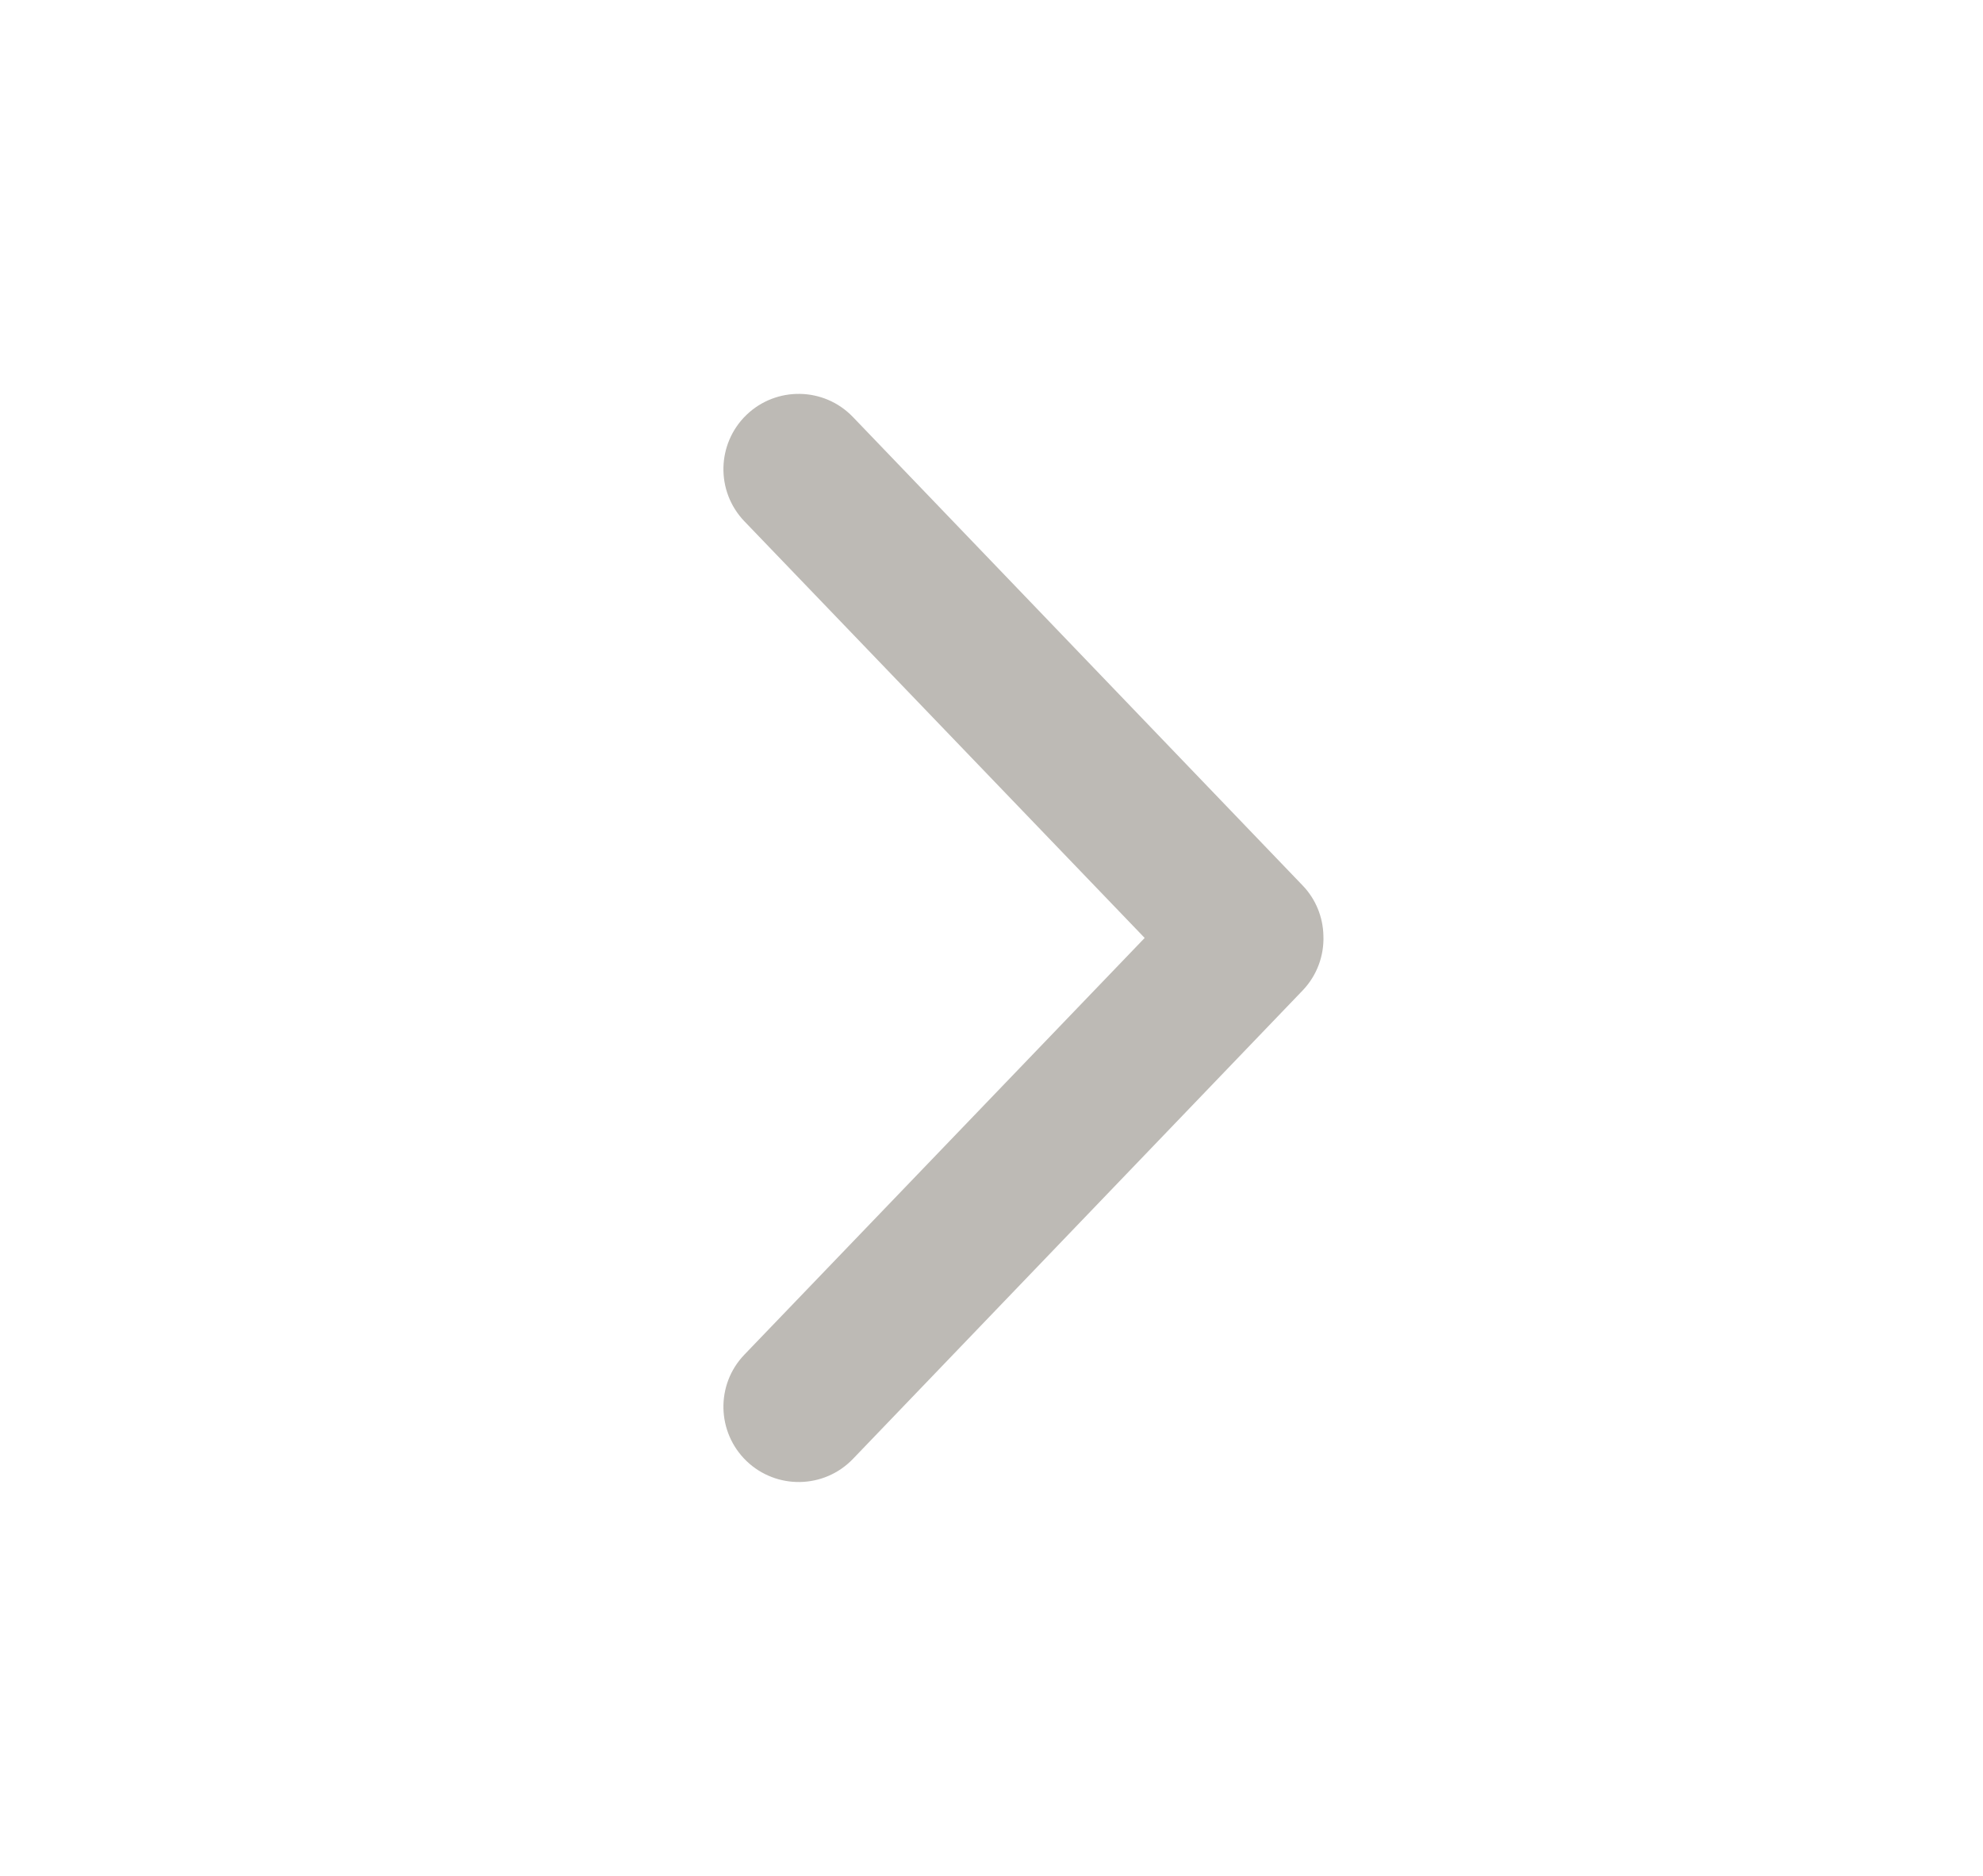
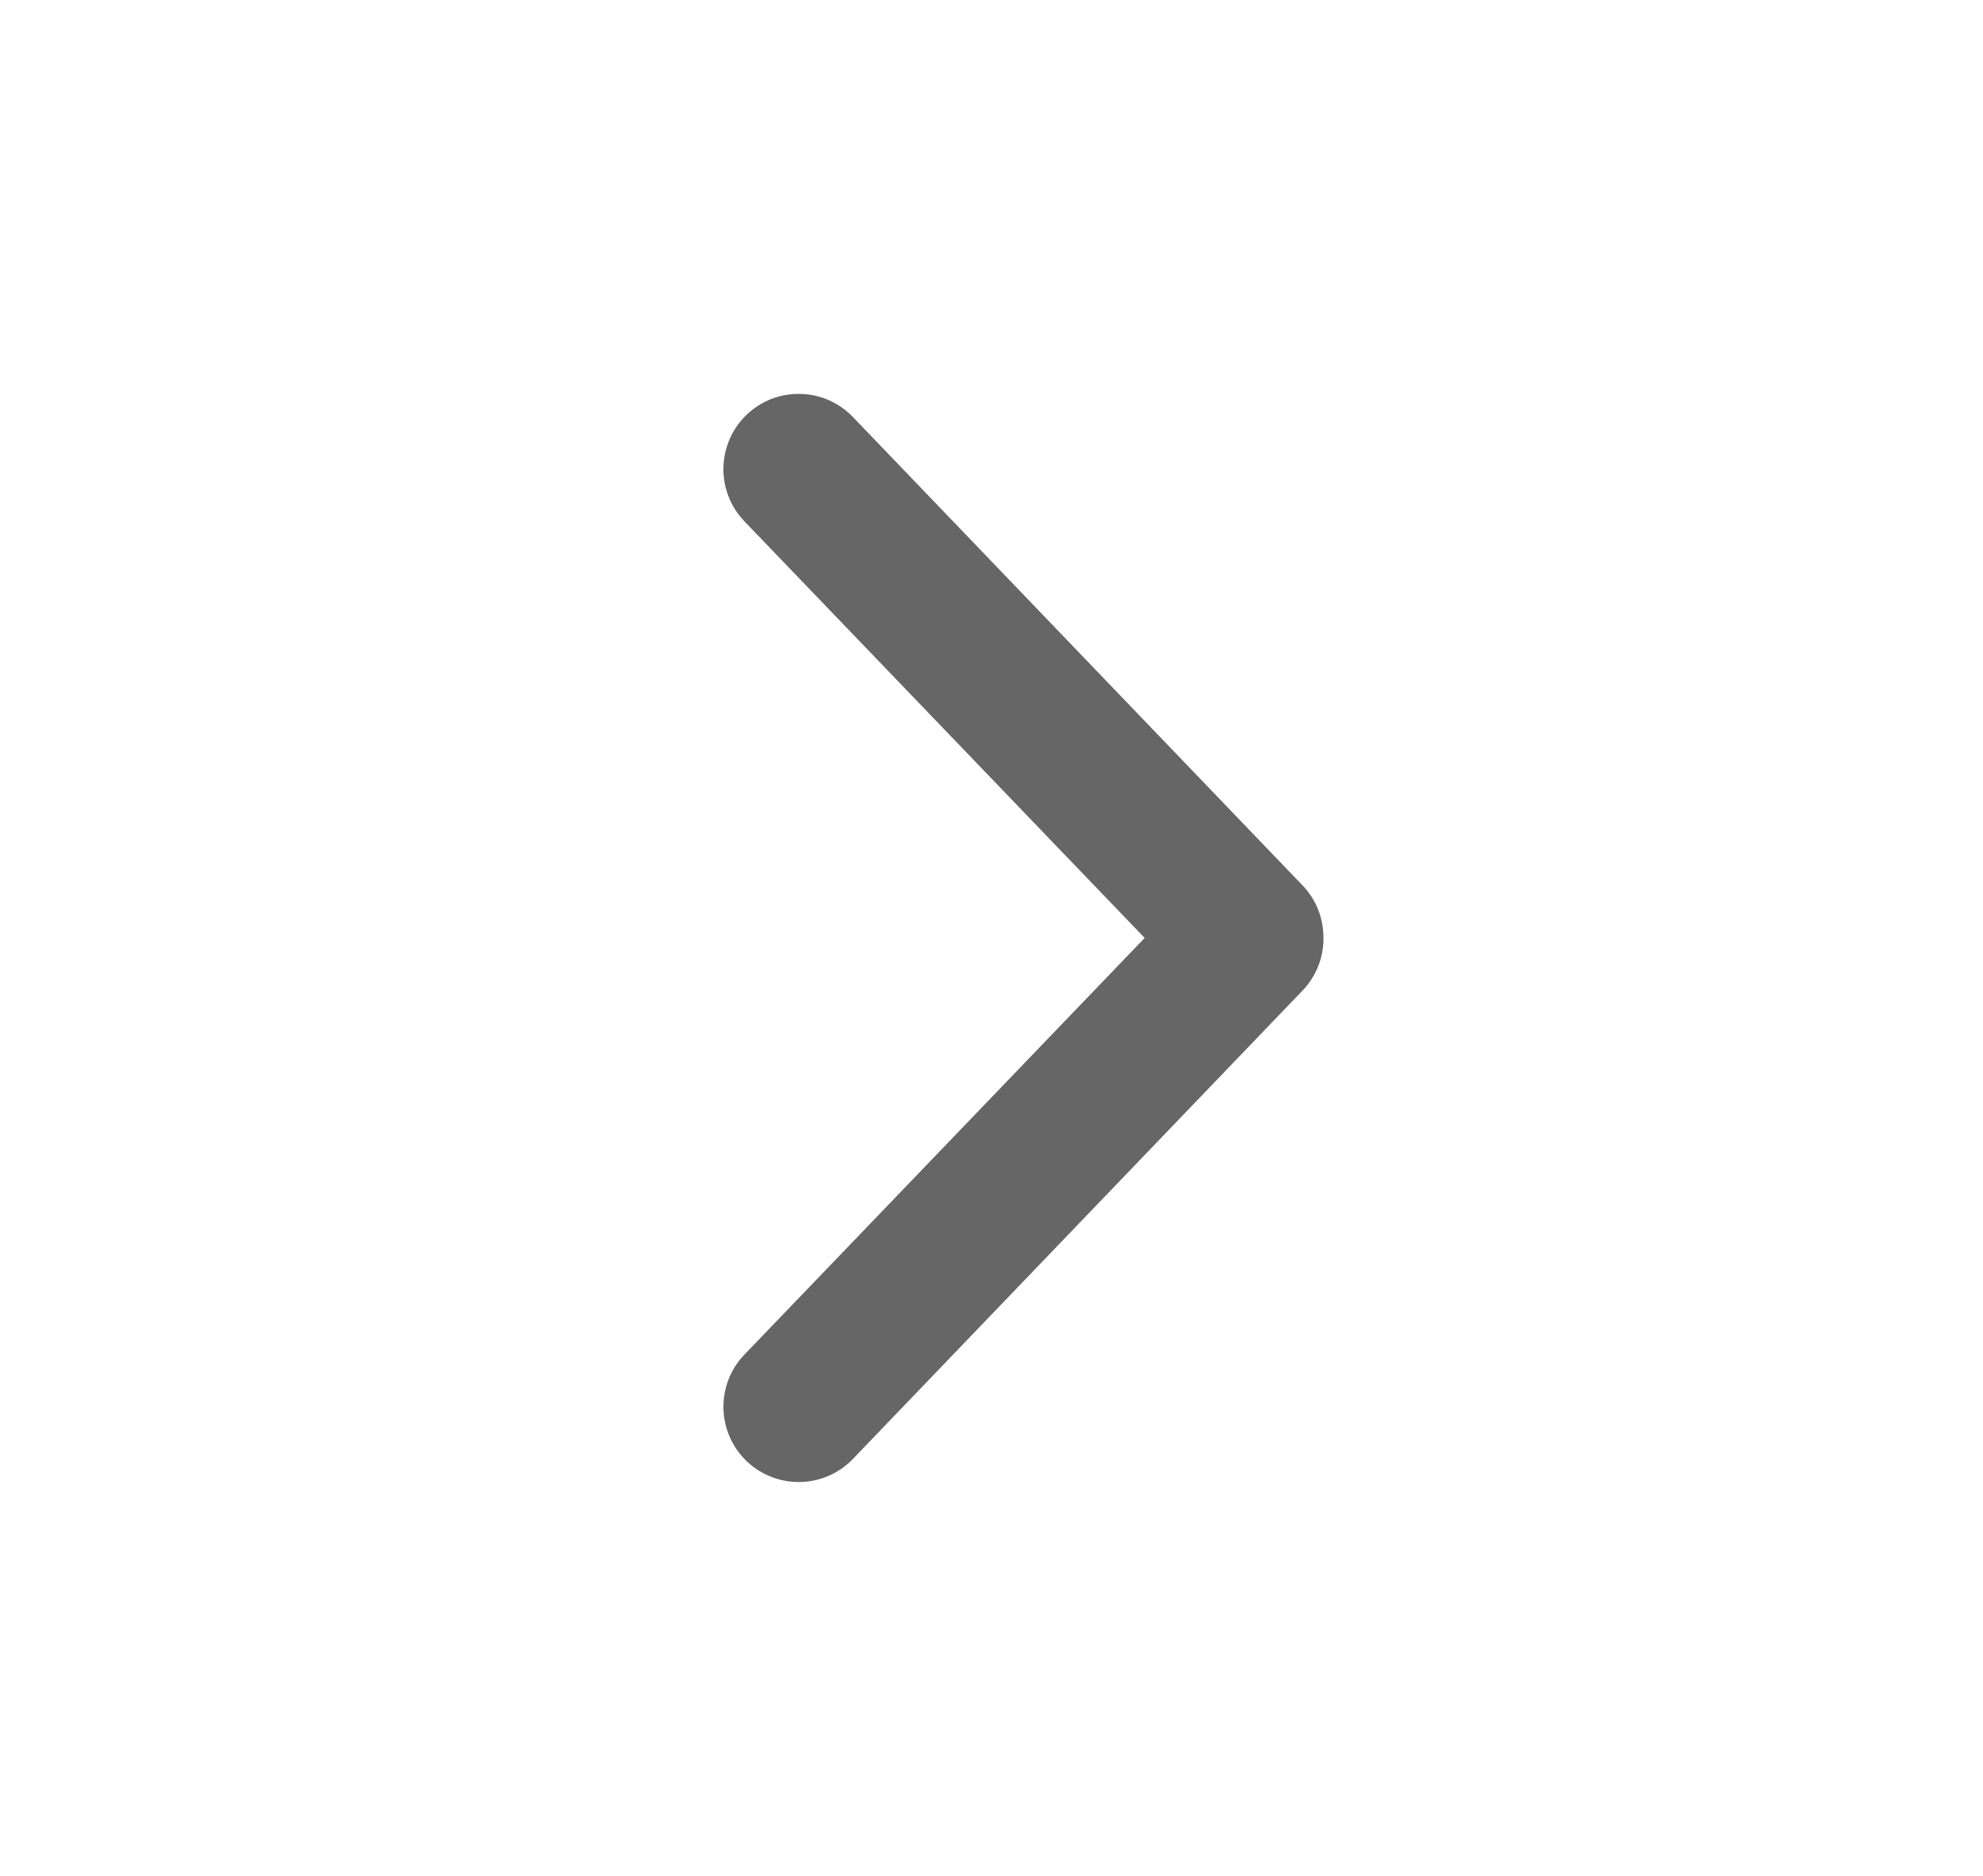
- <svg xmlns="http://www.w3.org/2000/svg" width="37" height="35" viewBox="0 0 37 35" fill="none">
-   <path d="M24.693 17.456C24.685 17.109 24.55 16.778 24.311 16.527L15.911 7.777C15.373 7.22 14.486 7.205 13.928 7.741C13.372 8.278 13.352 9.164 13.887 9.724L21.358 17.5L13.887 25.277C13.352 25.836 13.372 26.722 13.928 27.259C14.486 27.795 15.373 27.78 15.911 27.224L24.311 18.474C24.57 18.2 24.708 17.834 24.693 17.456L24.693 17.456Z" fill="#918C84" fill-opacity="0.6" />
+ <svg xmlns="http://www.w3.org/2000/svg" width="37" height="35" viewBox="0 0 37 35">
+   <path d="M24.693 17.456C24.685 17.109 24.55 16.778 24.311 16.527L15.911 7.777C15.373 7.22 14.486 7.205 13.928 7.741C13.372 8.278 13.352 9.164 13.887 9.724L21.358 17.5L13.887 25.277C13.352 25.836 13.372 26.722 13.928 27.259C14.486 27.795 15.373 27.78 15.911 27.224L24.311 18.474C24.57 18.2 24.708 17.834 24.693 17.456L24.693 17.456Z" className="fill-wall-600 opacity-60" fill-opacity="0.6" />
</svg>
